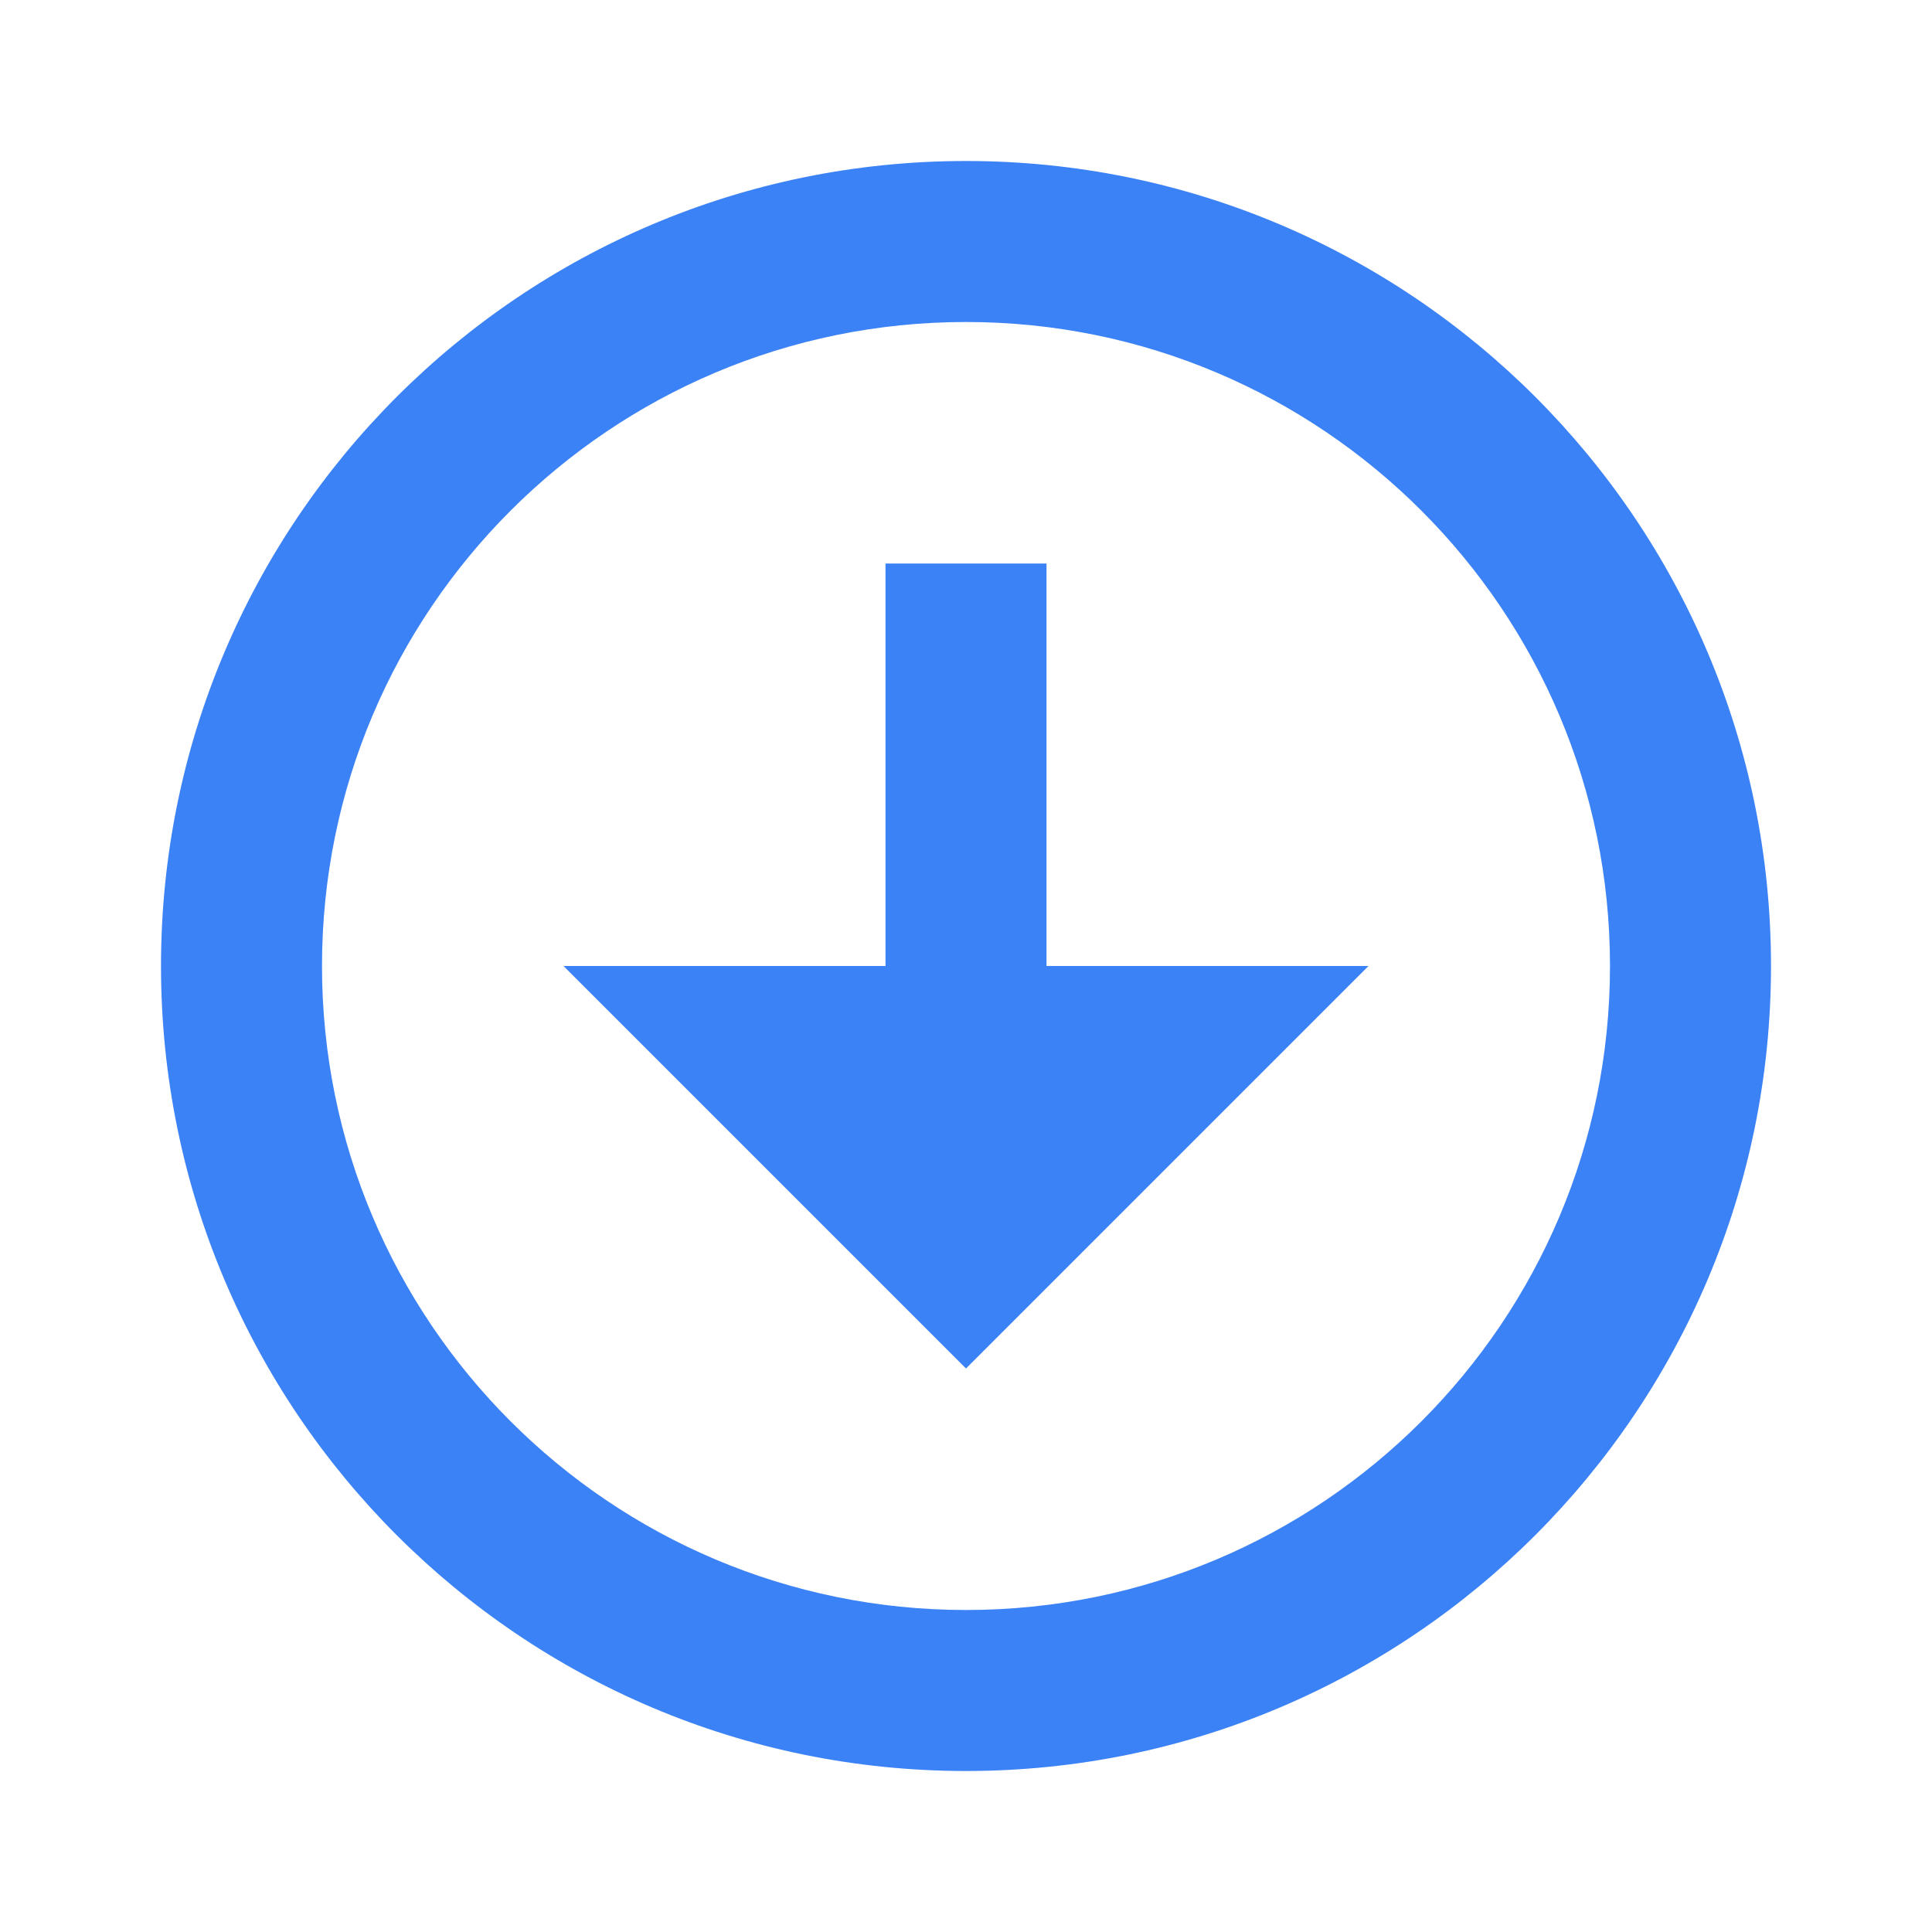
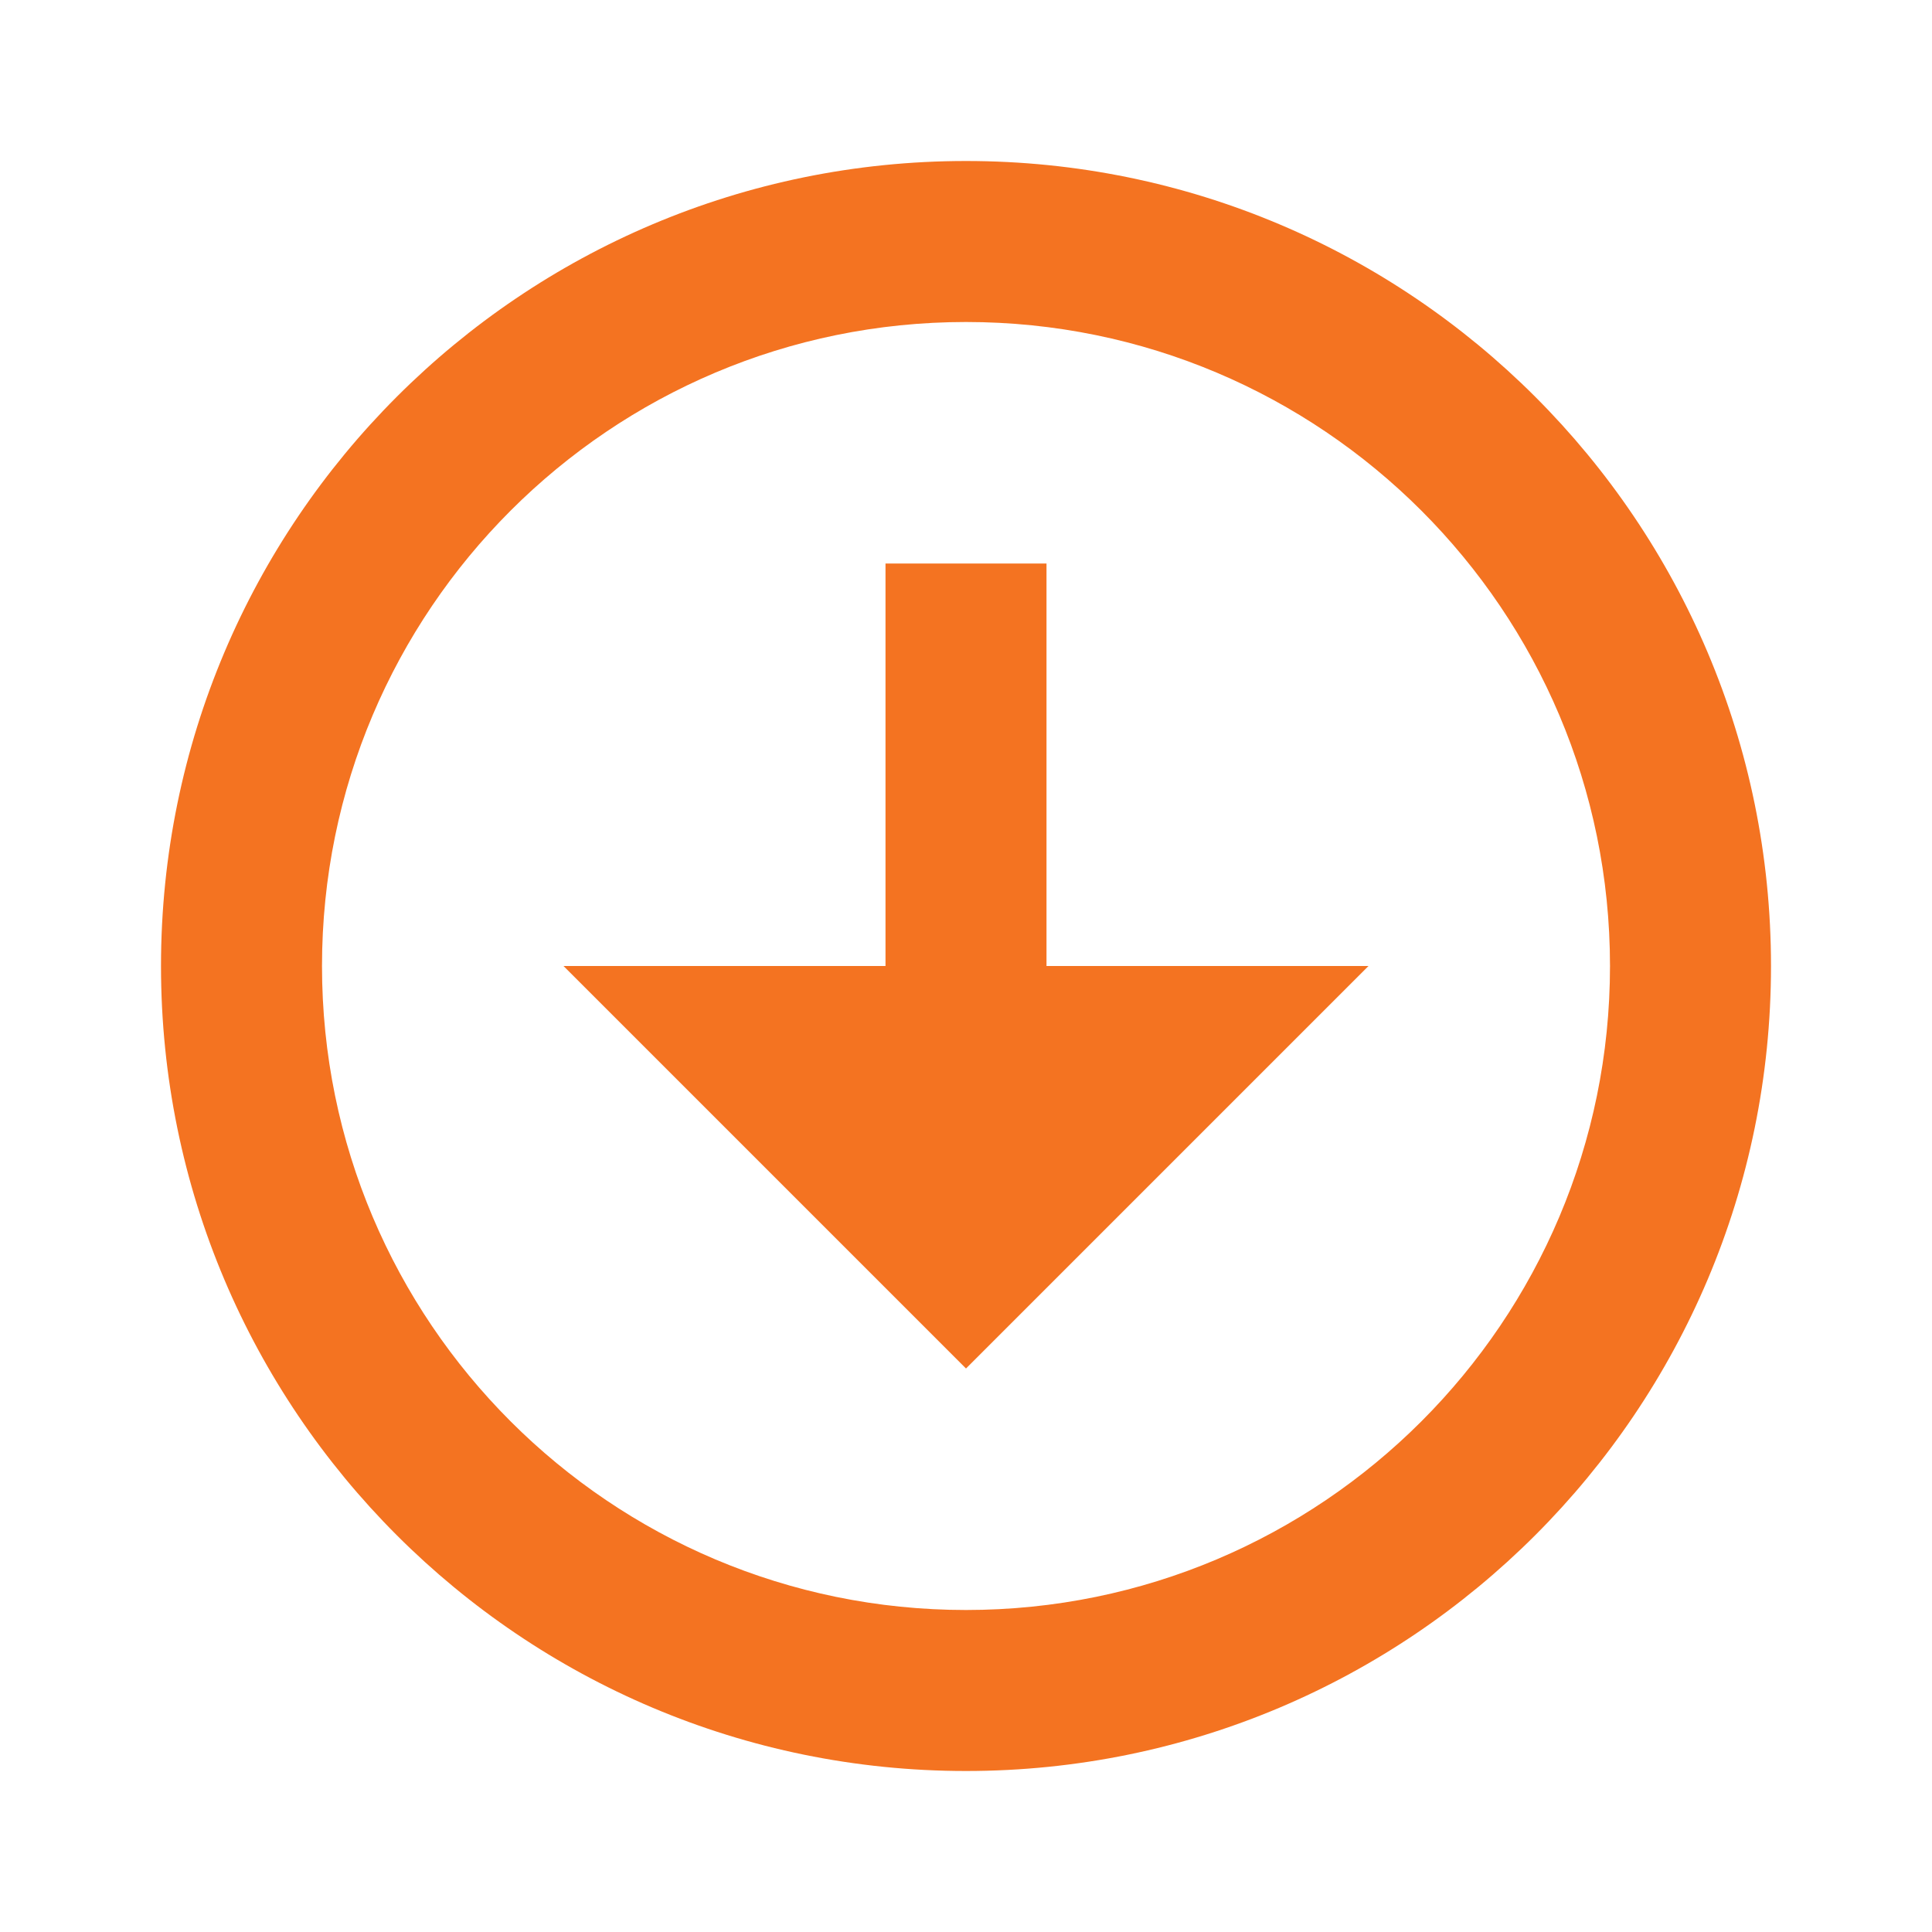
- <svg xmlns="http://www.w3.org/2000/svg" viewBox="0 0 24 24" fill="#3b82f6">
+ <svg xmlns="http://www.w3.org/2000/svg" viewBox="0 0 24 24" fill="#F47321">
  <path d="M12 2a10 10 0 1 0 0 20A10 10 0 0 0 12 2zm0 18a8 8 0 1 1 0-16 8 8 0 0 1 0 16zm-1-8V7h2v5h4l-5 5-5-5h4z" />
</svg>
